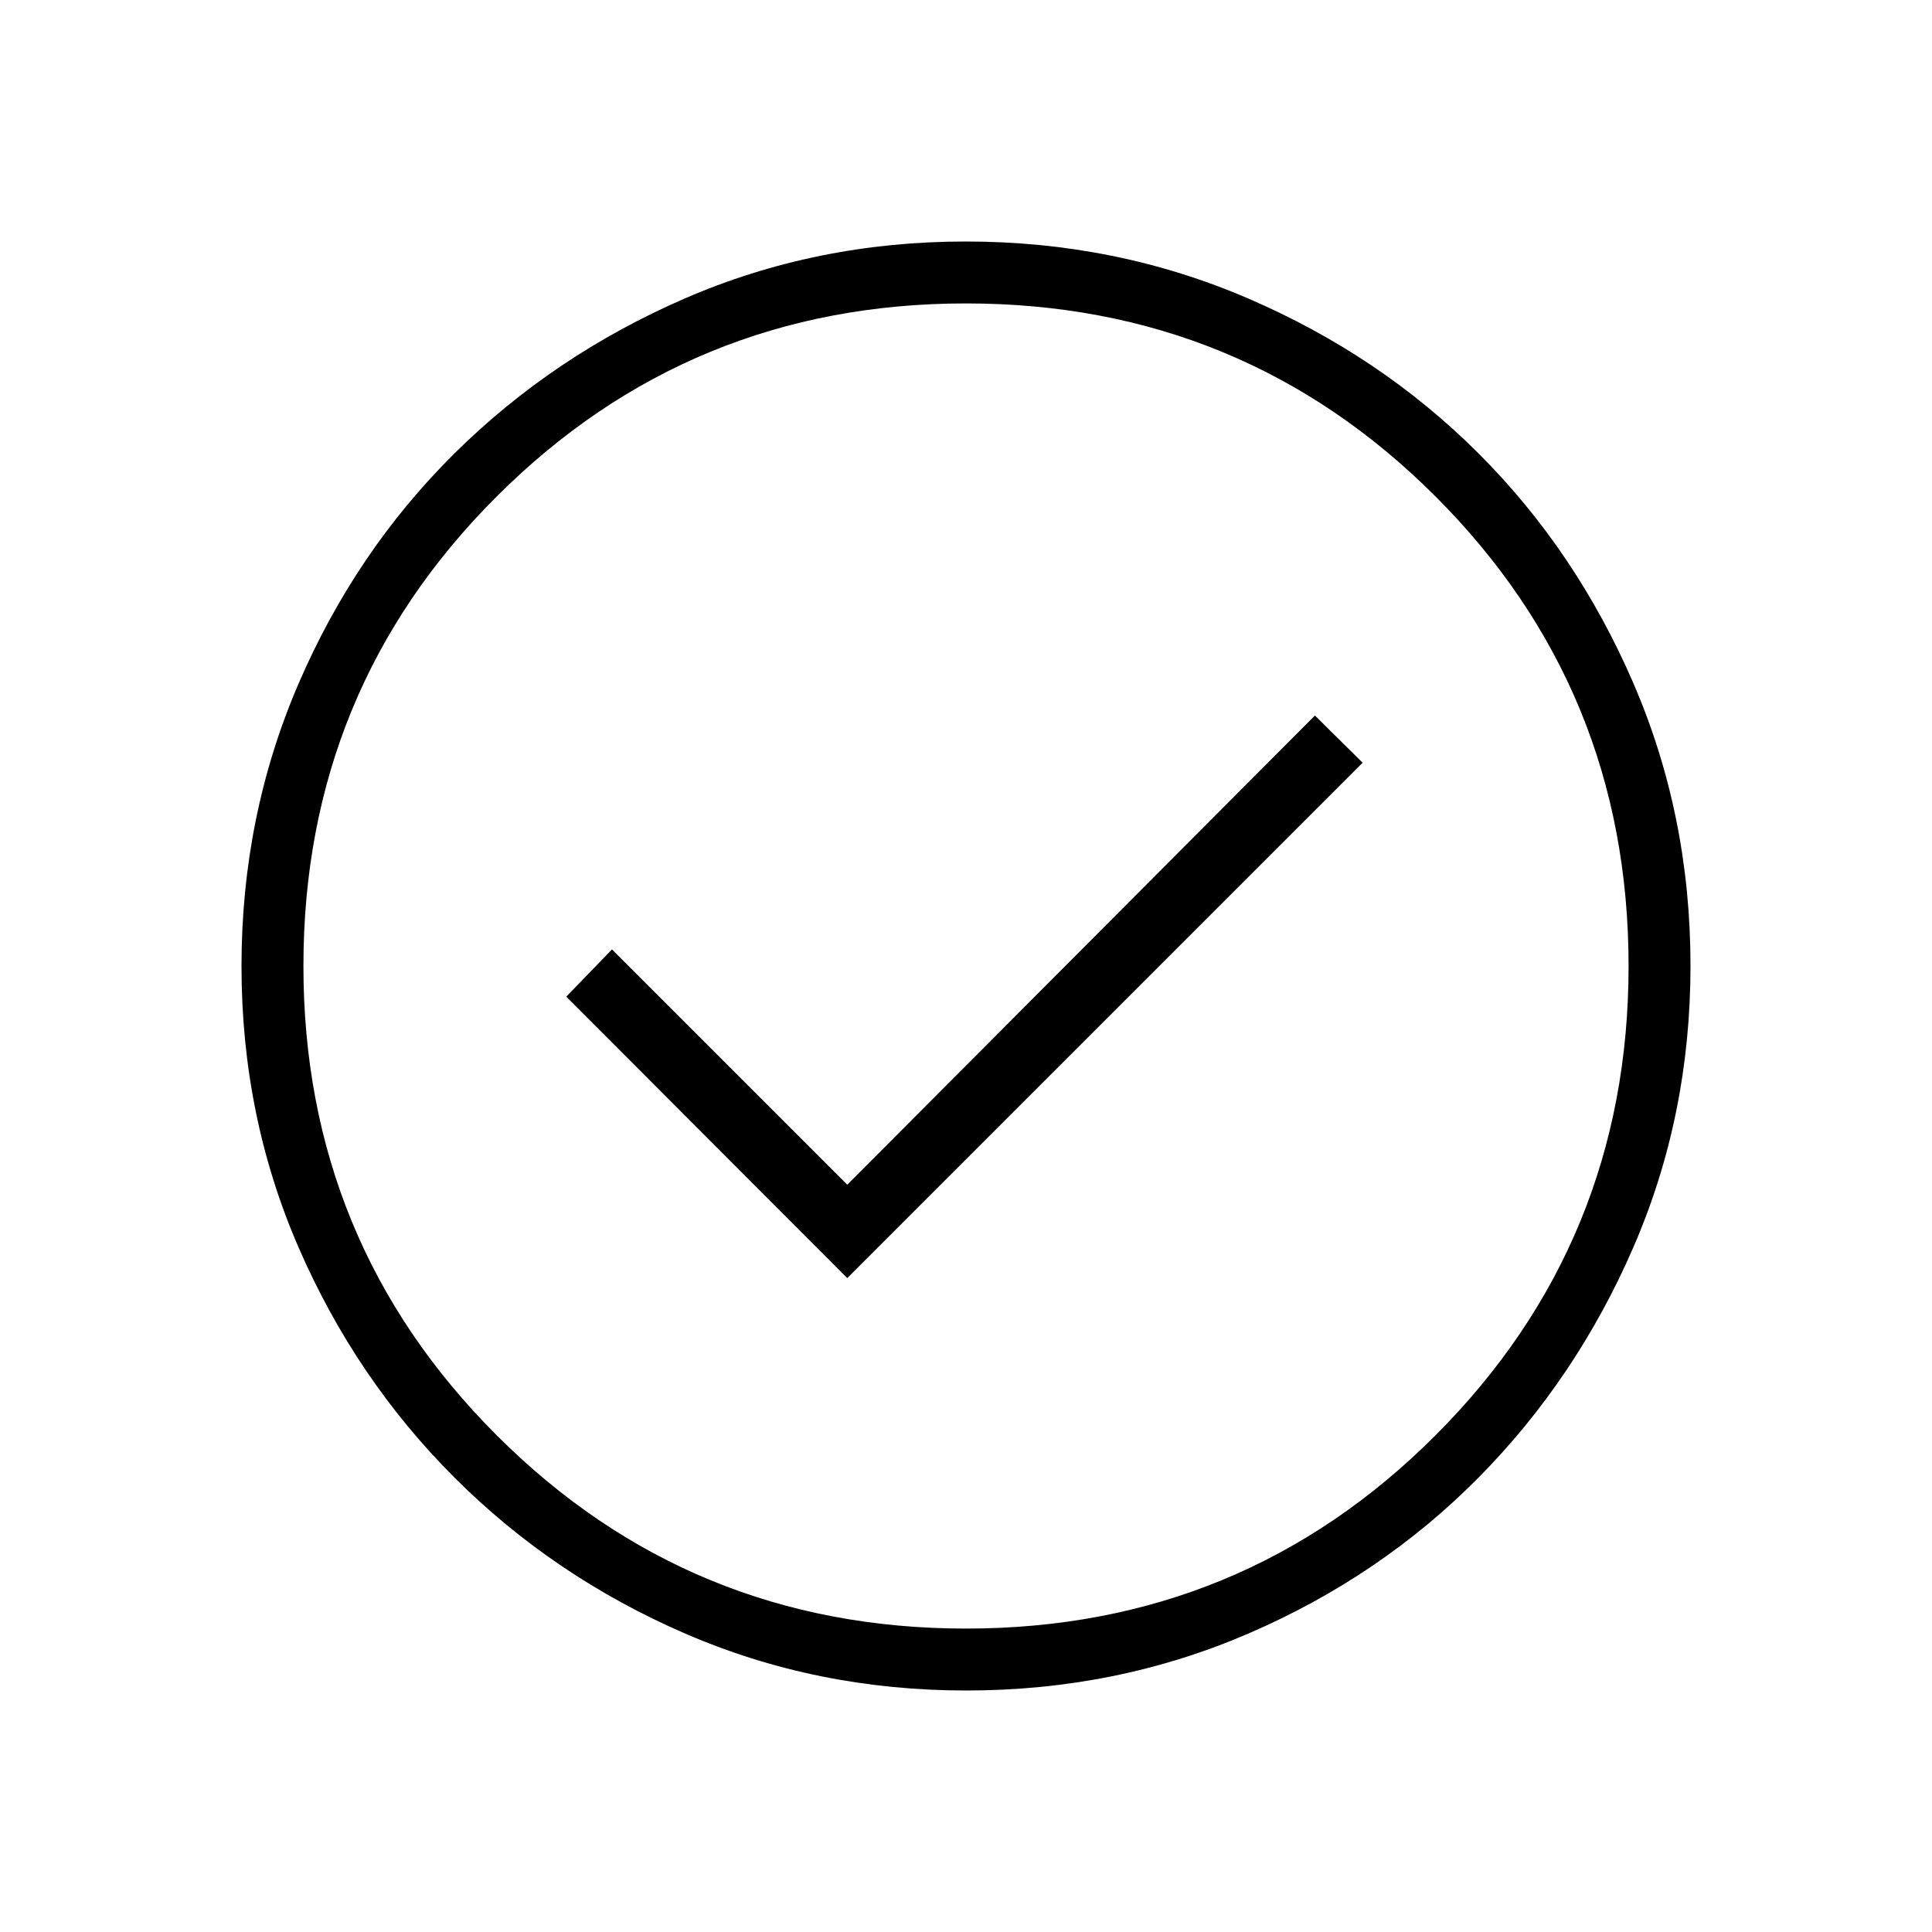
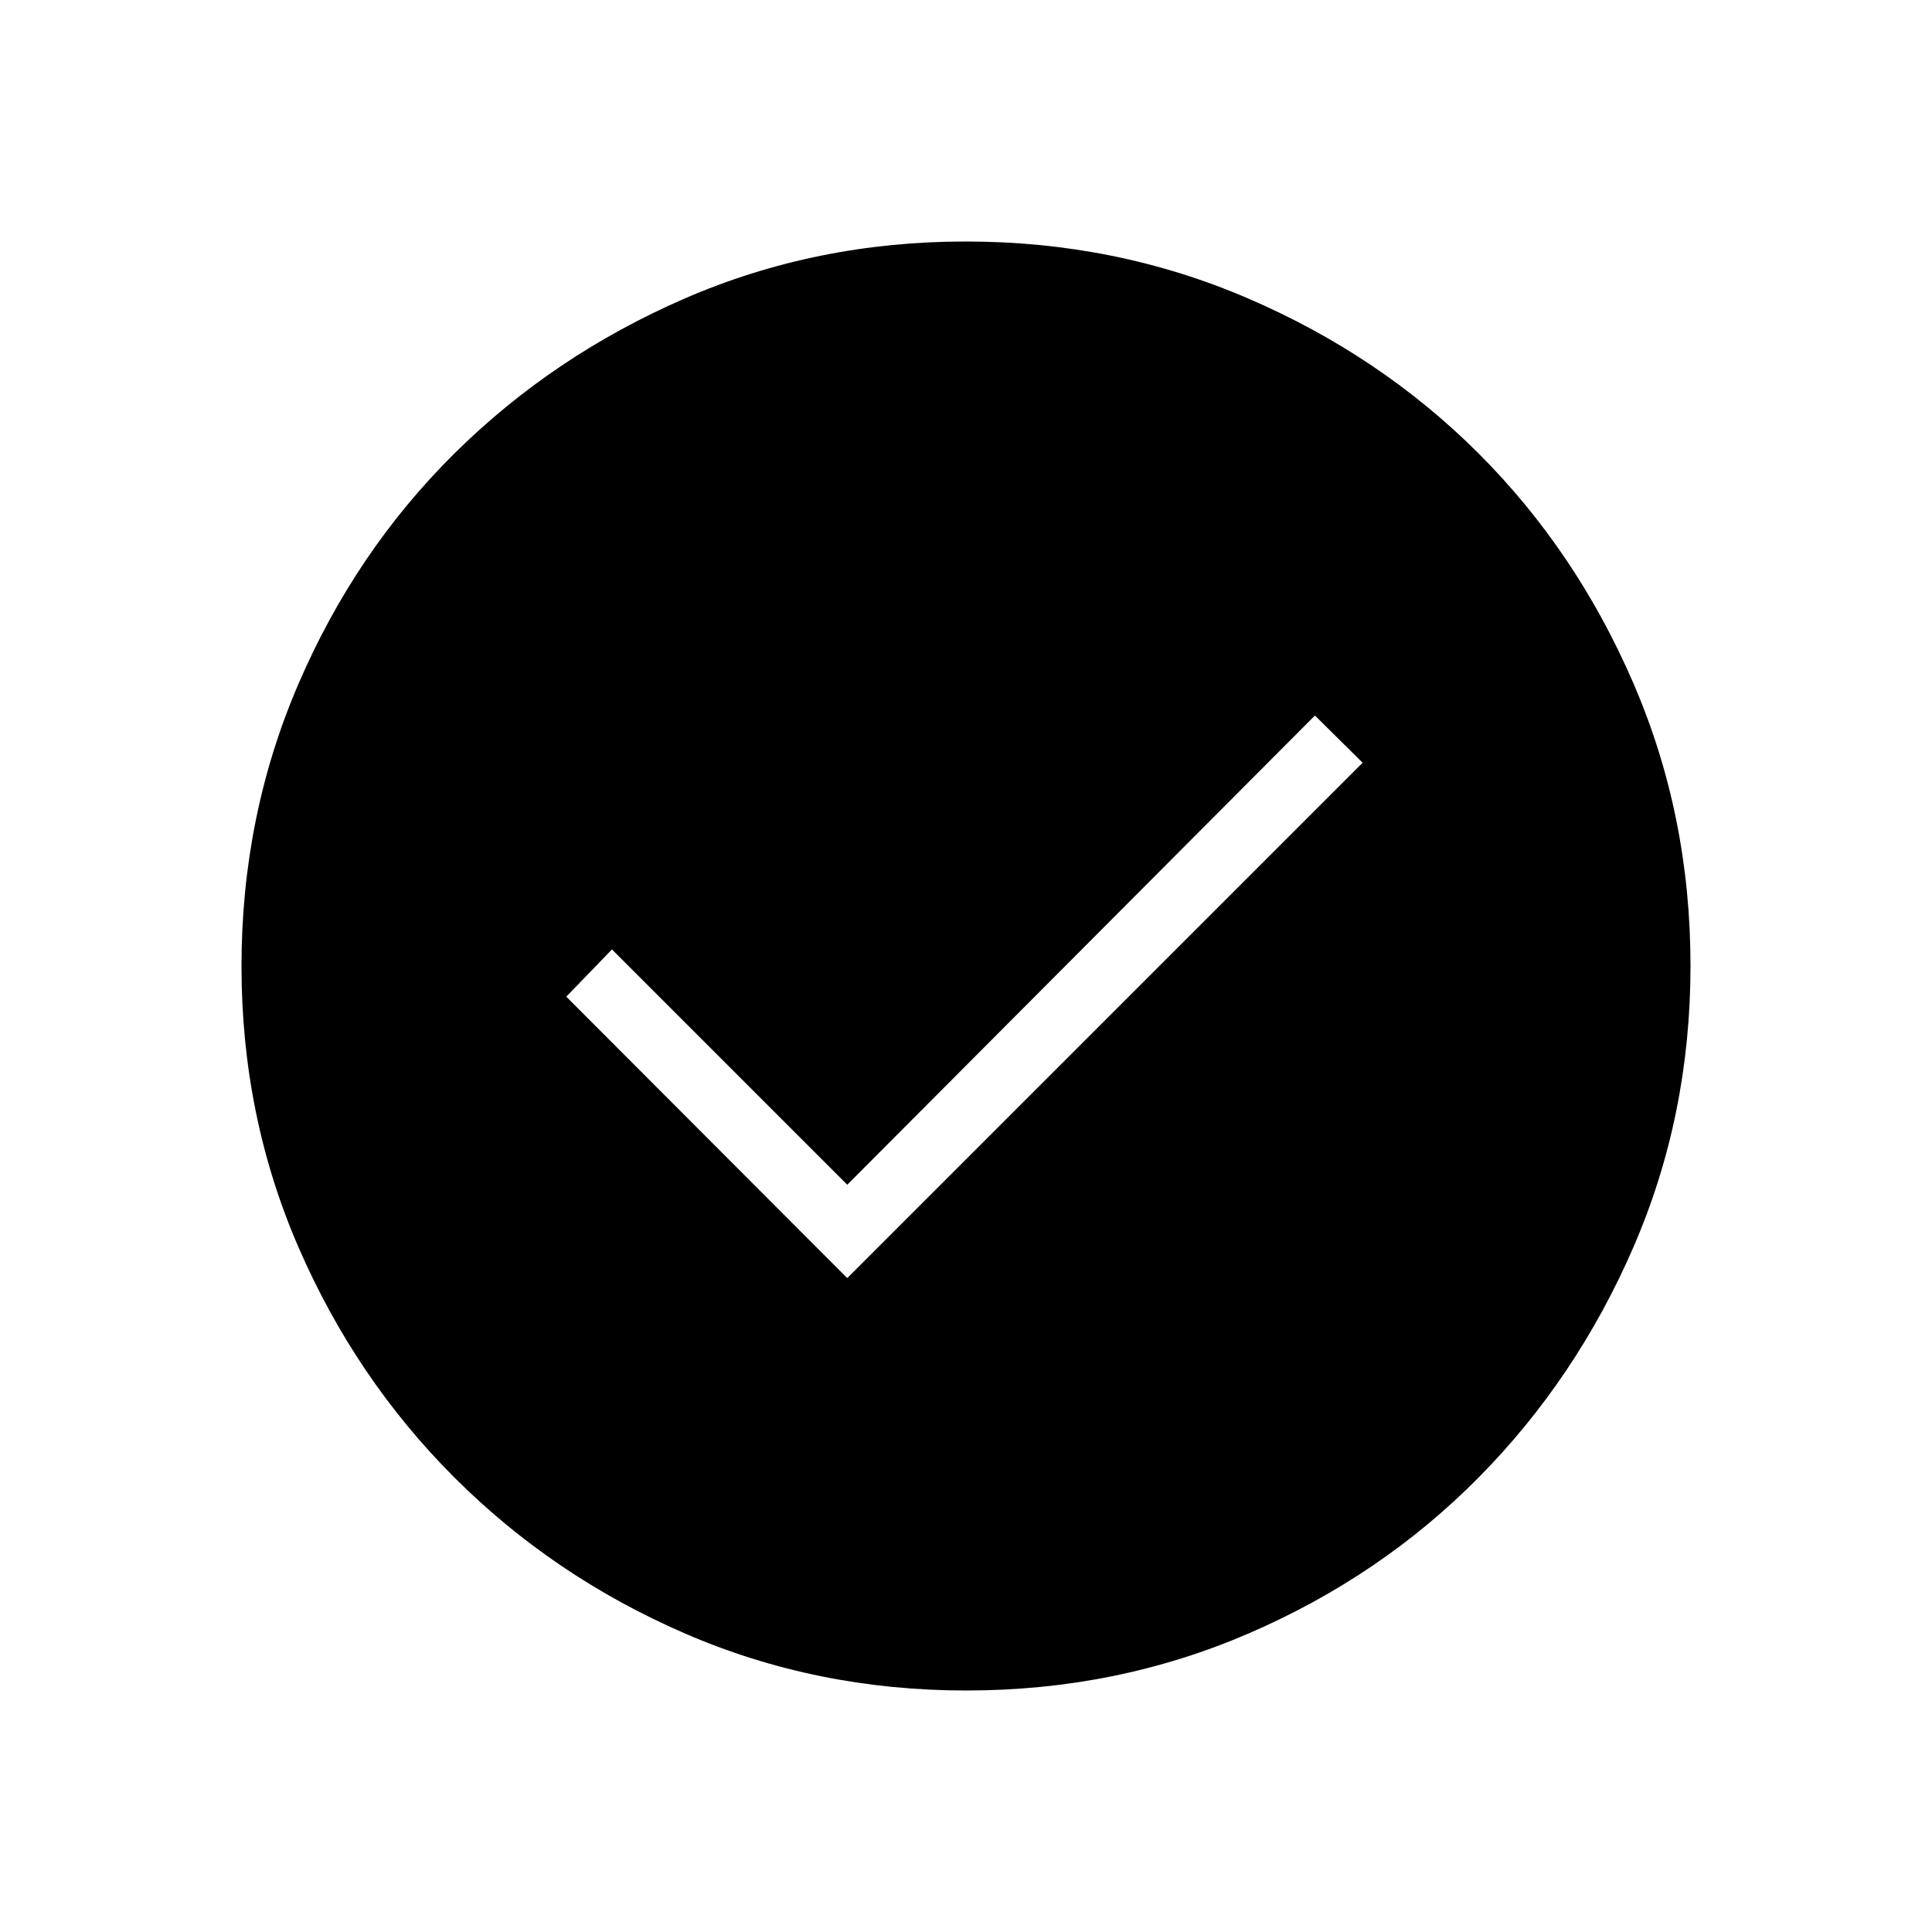
<svg xmlns="http://www.w3.org/2000/svg" height="48" viewBox="0 96 960 960" width="48">
-   <path d="M421 731.077 677.077 475l-23.692-23.462L421 684.692 304.077 567.769l-22.693 23.462L421 731.077ZM480.134 936q-74.442 0-139.794-28.339-65.353-28.34-114.481-77.422-49.127-49.082-77.493-114.373Q120 650.575 120 576.134q0-74.673 28.339-140.41 28.34-65.737 77.422-114.365 49.082-48.627 114.373-76.993Q405.425 216 479.866 216q74.673 0 140.41 28.339 65.737 28.34 114.365 76.922 48.627 48.582 76.993 114.257Q840 501.194 840 575.866q0 74.442-28.339 139.794-28.34 65.353-76.922 114.481-48.582 49.127-114.257 77.493Q554.806 936 480.134 936ZM480 905.231q137.385 0 233.308-96.039Q809.231 713.154 809.231 576q0-137.385-95.923-233.308T480 246.769q-137.154 0-233.192 95.923Q150.769 438.615 150.769 576q0 137.154 96.039 233.192Q342.846 905.231 480 905.231ZM480 576Z" />
+   <path d="M421 731.077 677.077 475l-23.692-23.462L421 684.692 304.077 567.769l-22.693 23.462L421 731.077ZM480.134 936q-74.442 0-139.794-28.339-65.353-28.34-114.481-77.422-49.127-49.082-77.493-114.373Q120 650.575 120 576.134q0-74.673 28.339-140.41 28.34-65.737 77.422-114.365 49.082-48.627 114.373-76.993Q405.425 216 479.866 216q74.673 0 140.41 28.339 65.737 28.34 114.365 76.922 48.627 48.582 76.993 114.257Q840 501.194 840 575.866q0 74.442-28.339 139.794-28.34 65.353-76.922 114.481-48.582 49.127-114.257 77.493Q554.806 936 480.134 936Z" />
</svg>
